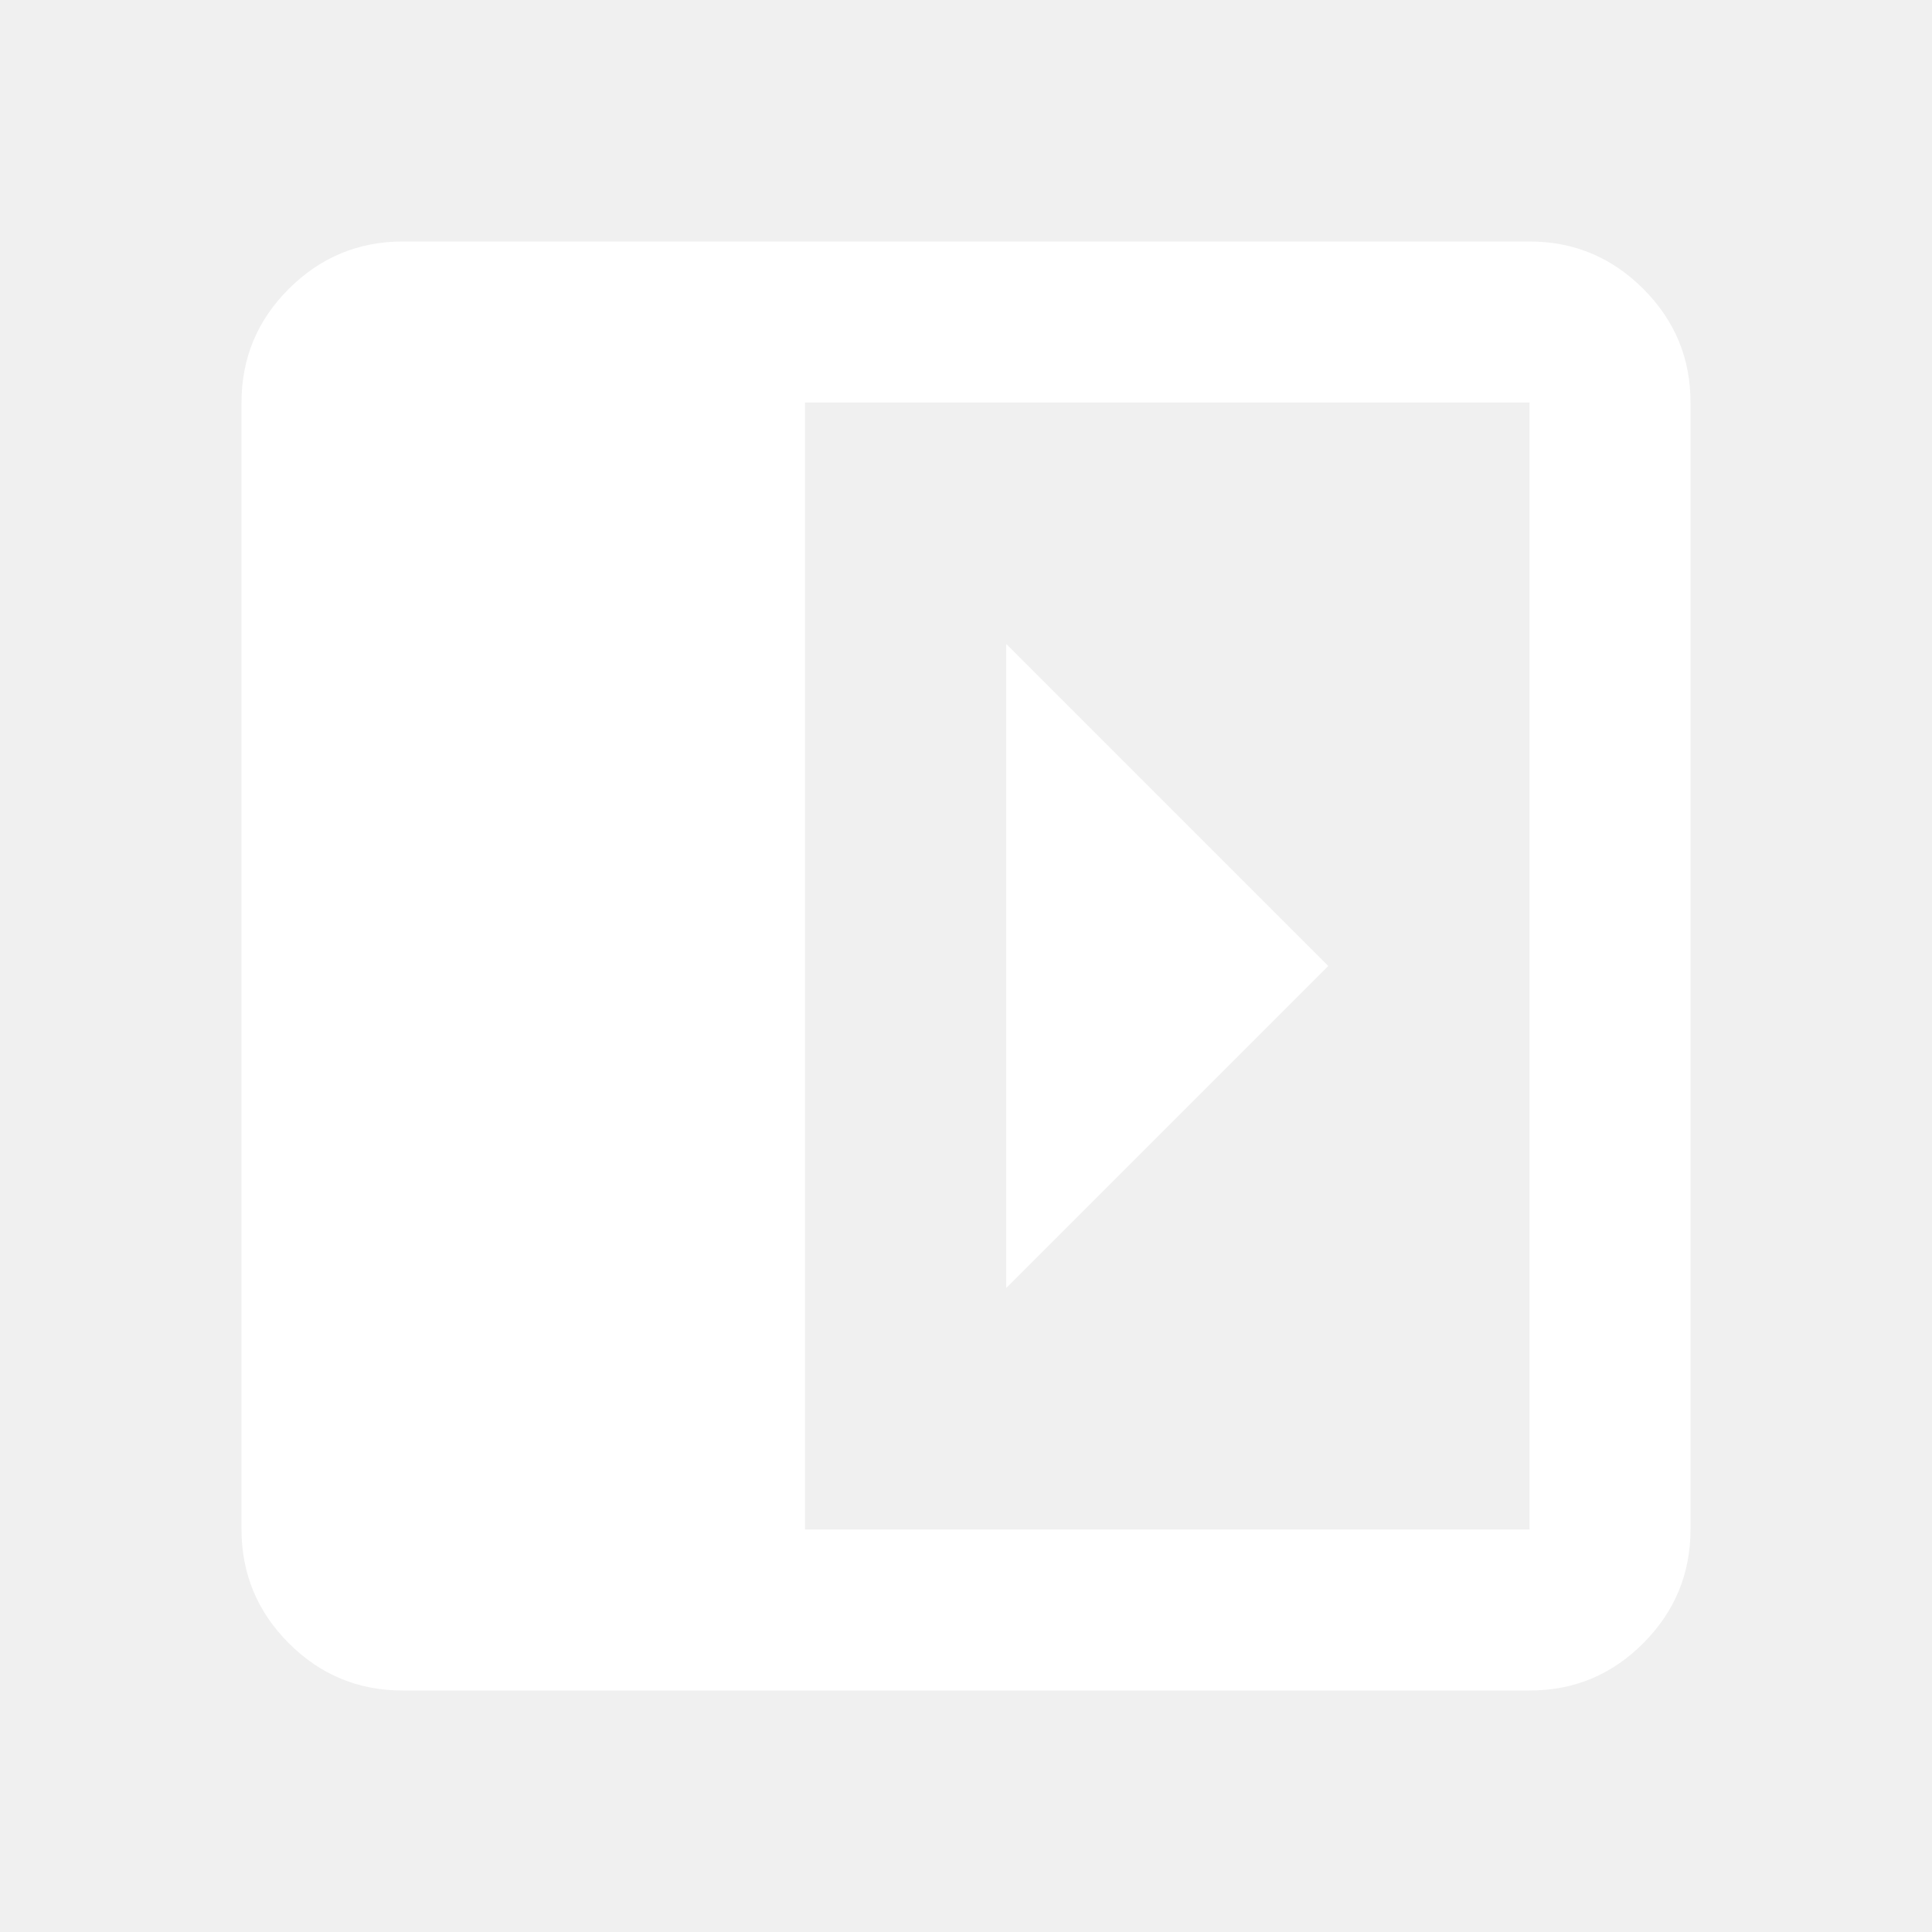
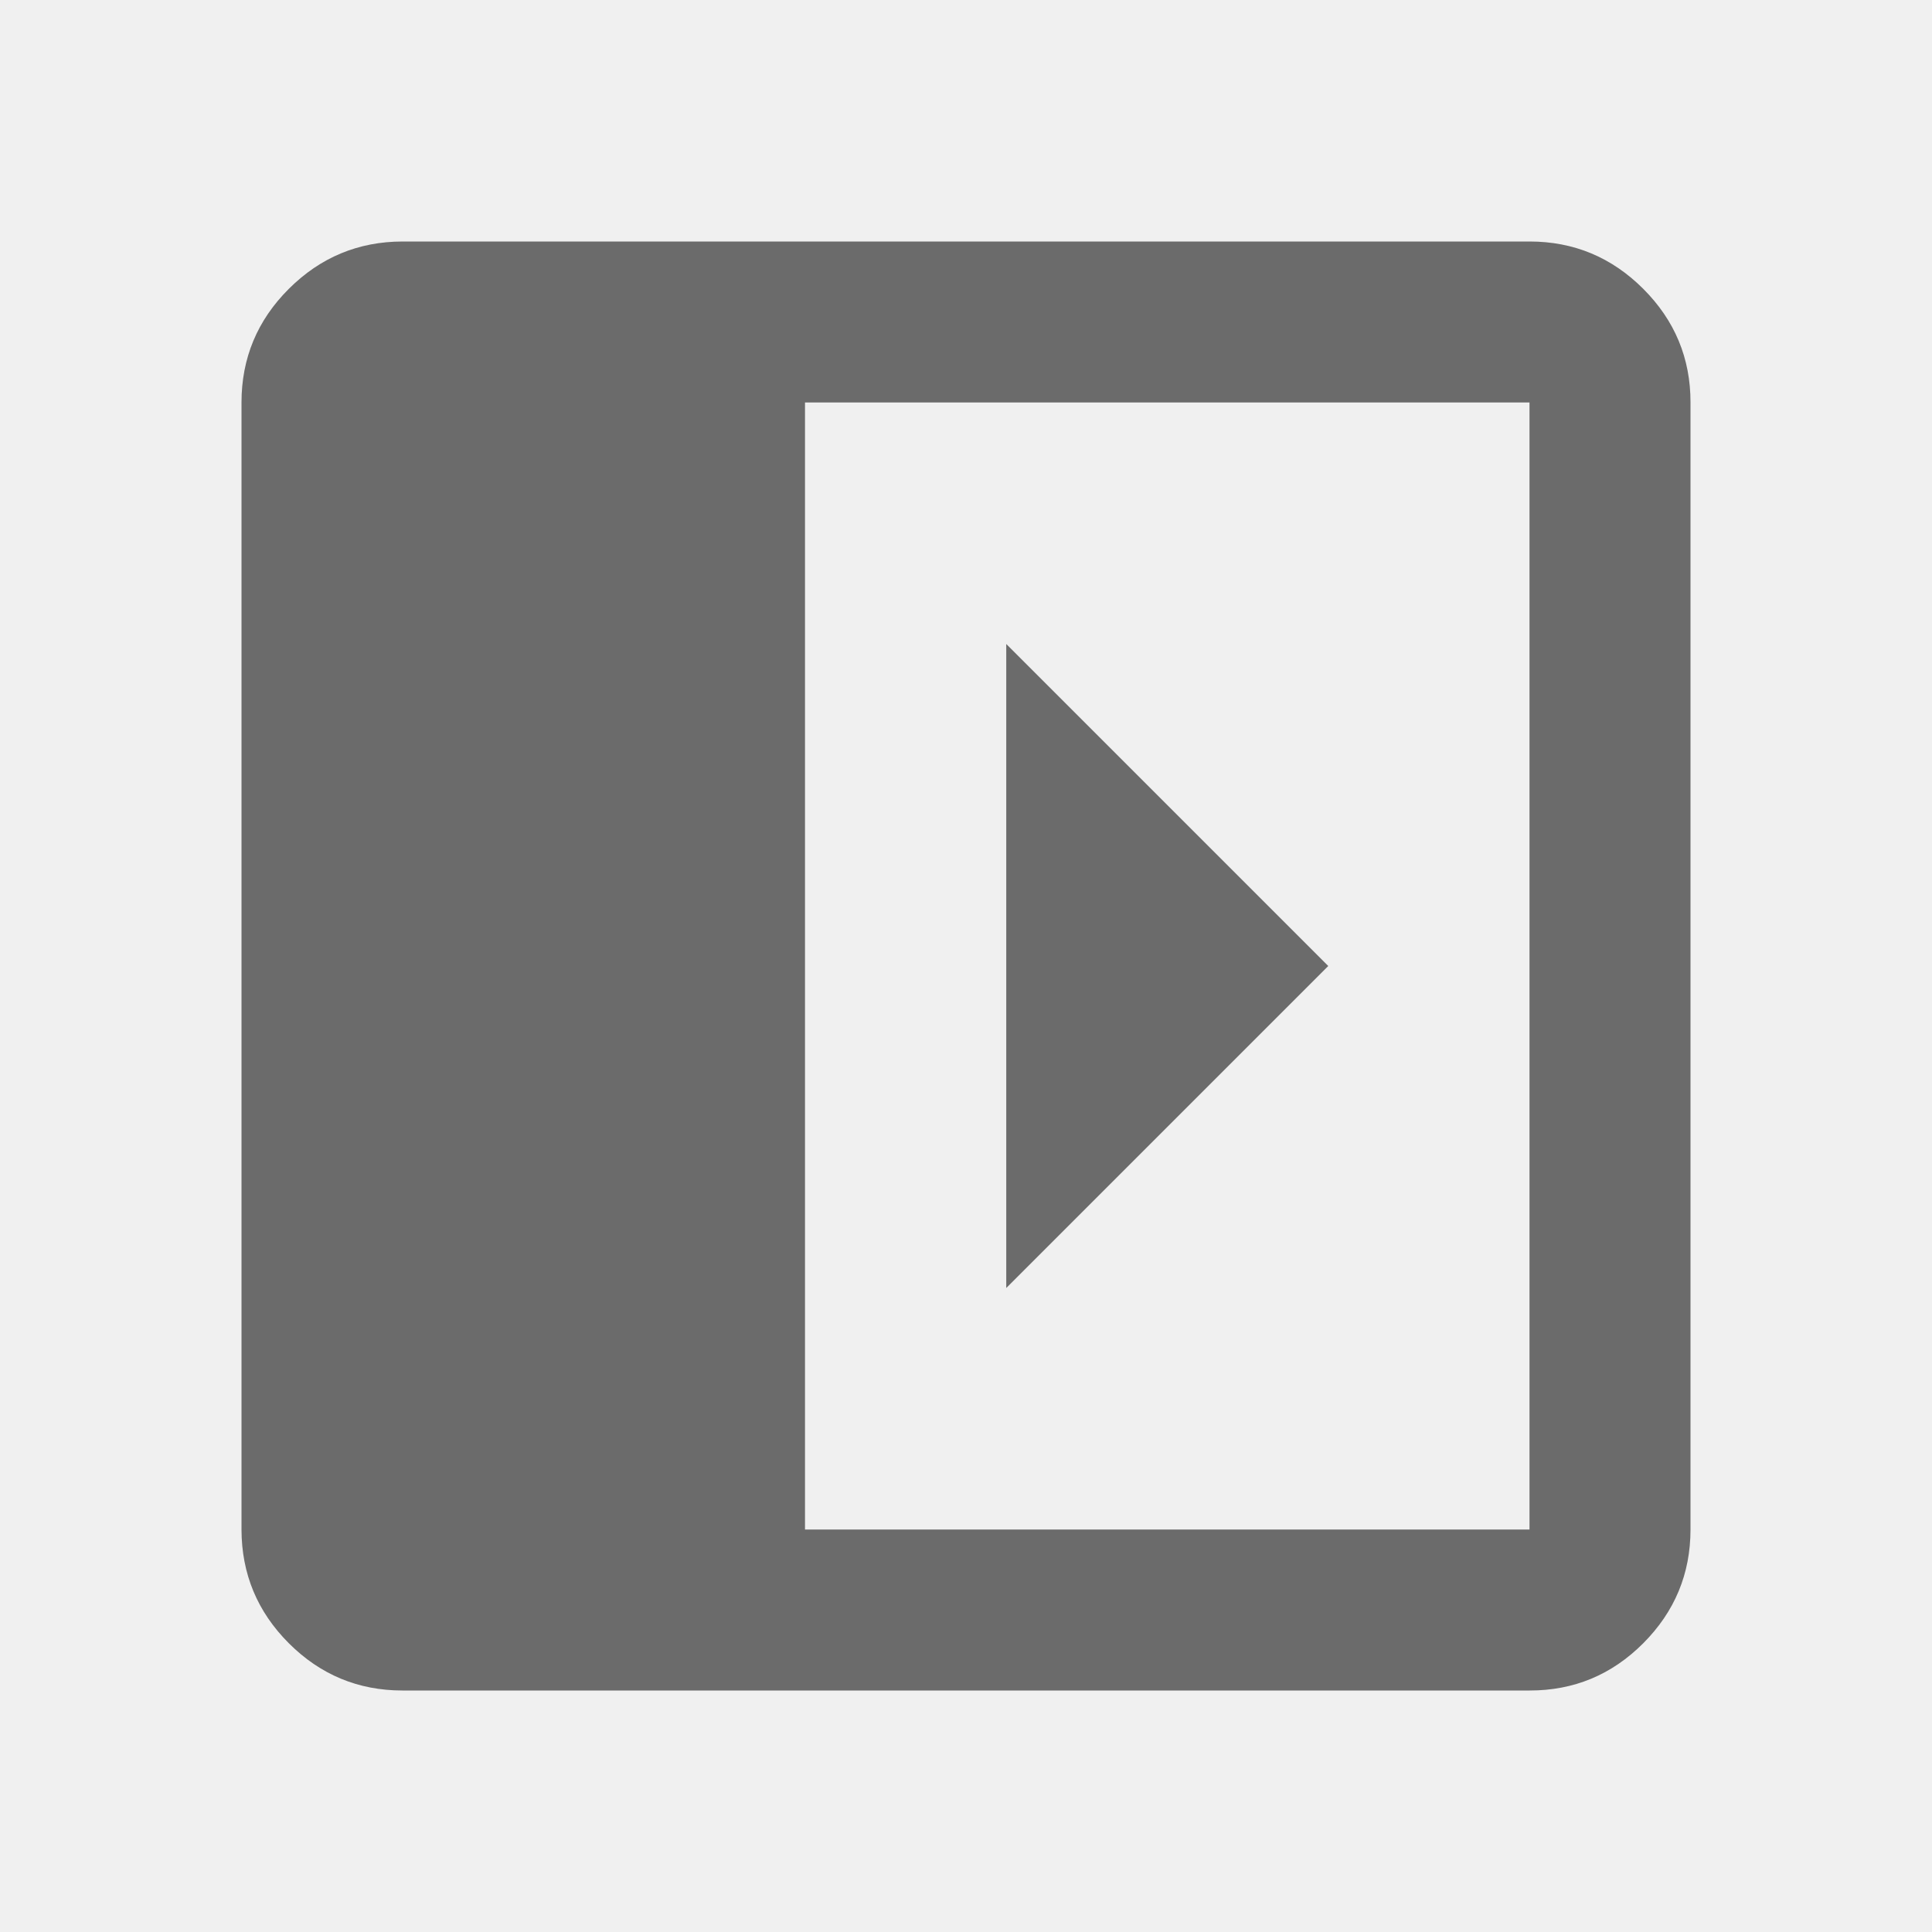
<svg xmlns="http://www.w3.org/2000/svg" width="24" height="24" viewBox="0 0 24 24" fill="none">
-   <path d="M12.5 8V16L16.5 12L12.5 8ZM5 21C4.45 21 3.979 20.804 3.588 20.413C3.197 20.022 3.001 19.551 3 19V5C3 4.45 3.196 3.979 3.588 3.588C3.98 3.197 4.451 3.001 5 3H19C19.55 3 20.021 3.196 20.413 3.588C20.805 3.98 21.001 4.451 21 5V19C21 19.55 20.804 20.021 20.413 20.413C20.022 20.805 19.551 21.001 19 21H5ZM10 19H19V5H10V19Z" fill="white" />
+   <path d="M12.5 8V16L16.5 12L12.5 8ZM5 21C4.45 21 3.979 20.804 3.588 20.413C3.197 20.022 3.001 19.551 3 19V5C3 4.45 3.196 3.979 3.588 3.588C3.98 3.197 4.451 3.001 5 3H19C19.55 3 20.021 3.196 20.413 3.588C20.805 3.98 21.001 4.451 21 5V19C21 19.55 20.804 20.021 20.413 20.413C20.022 20.805 19.551 21.001 19 21H5ZM10 19H19V5H10V19Z" fill="#6B6B6B" />
</svg>
